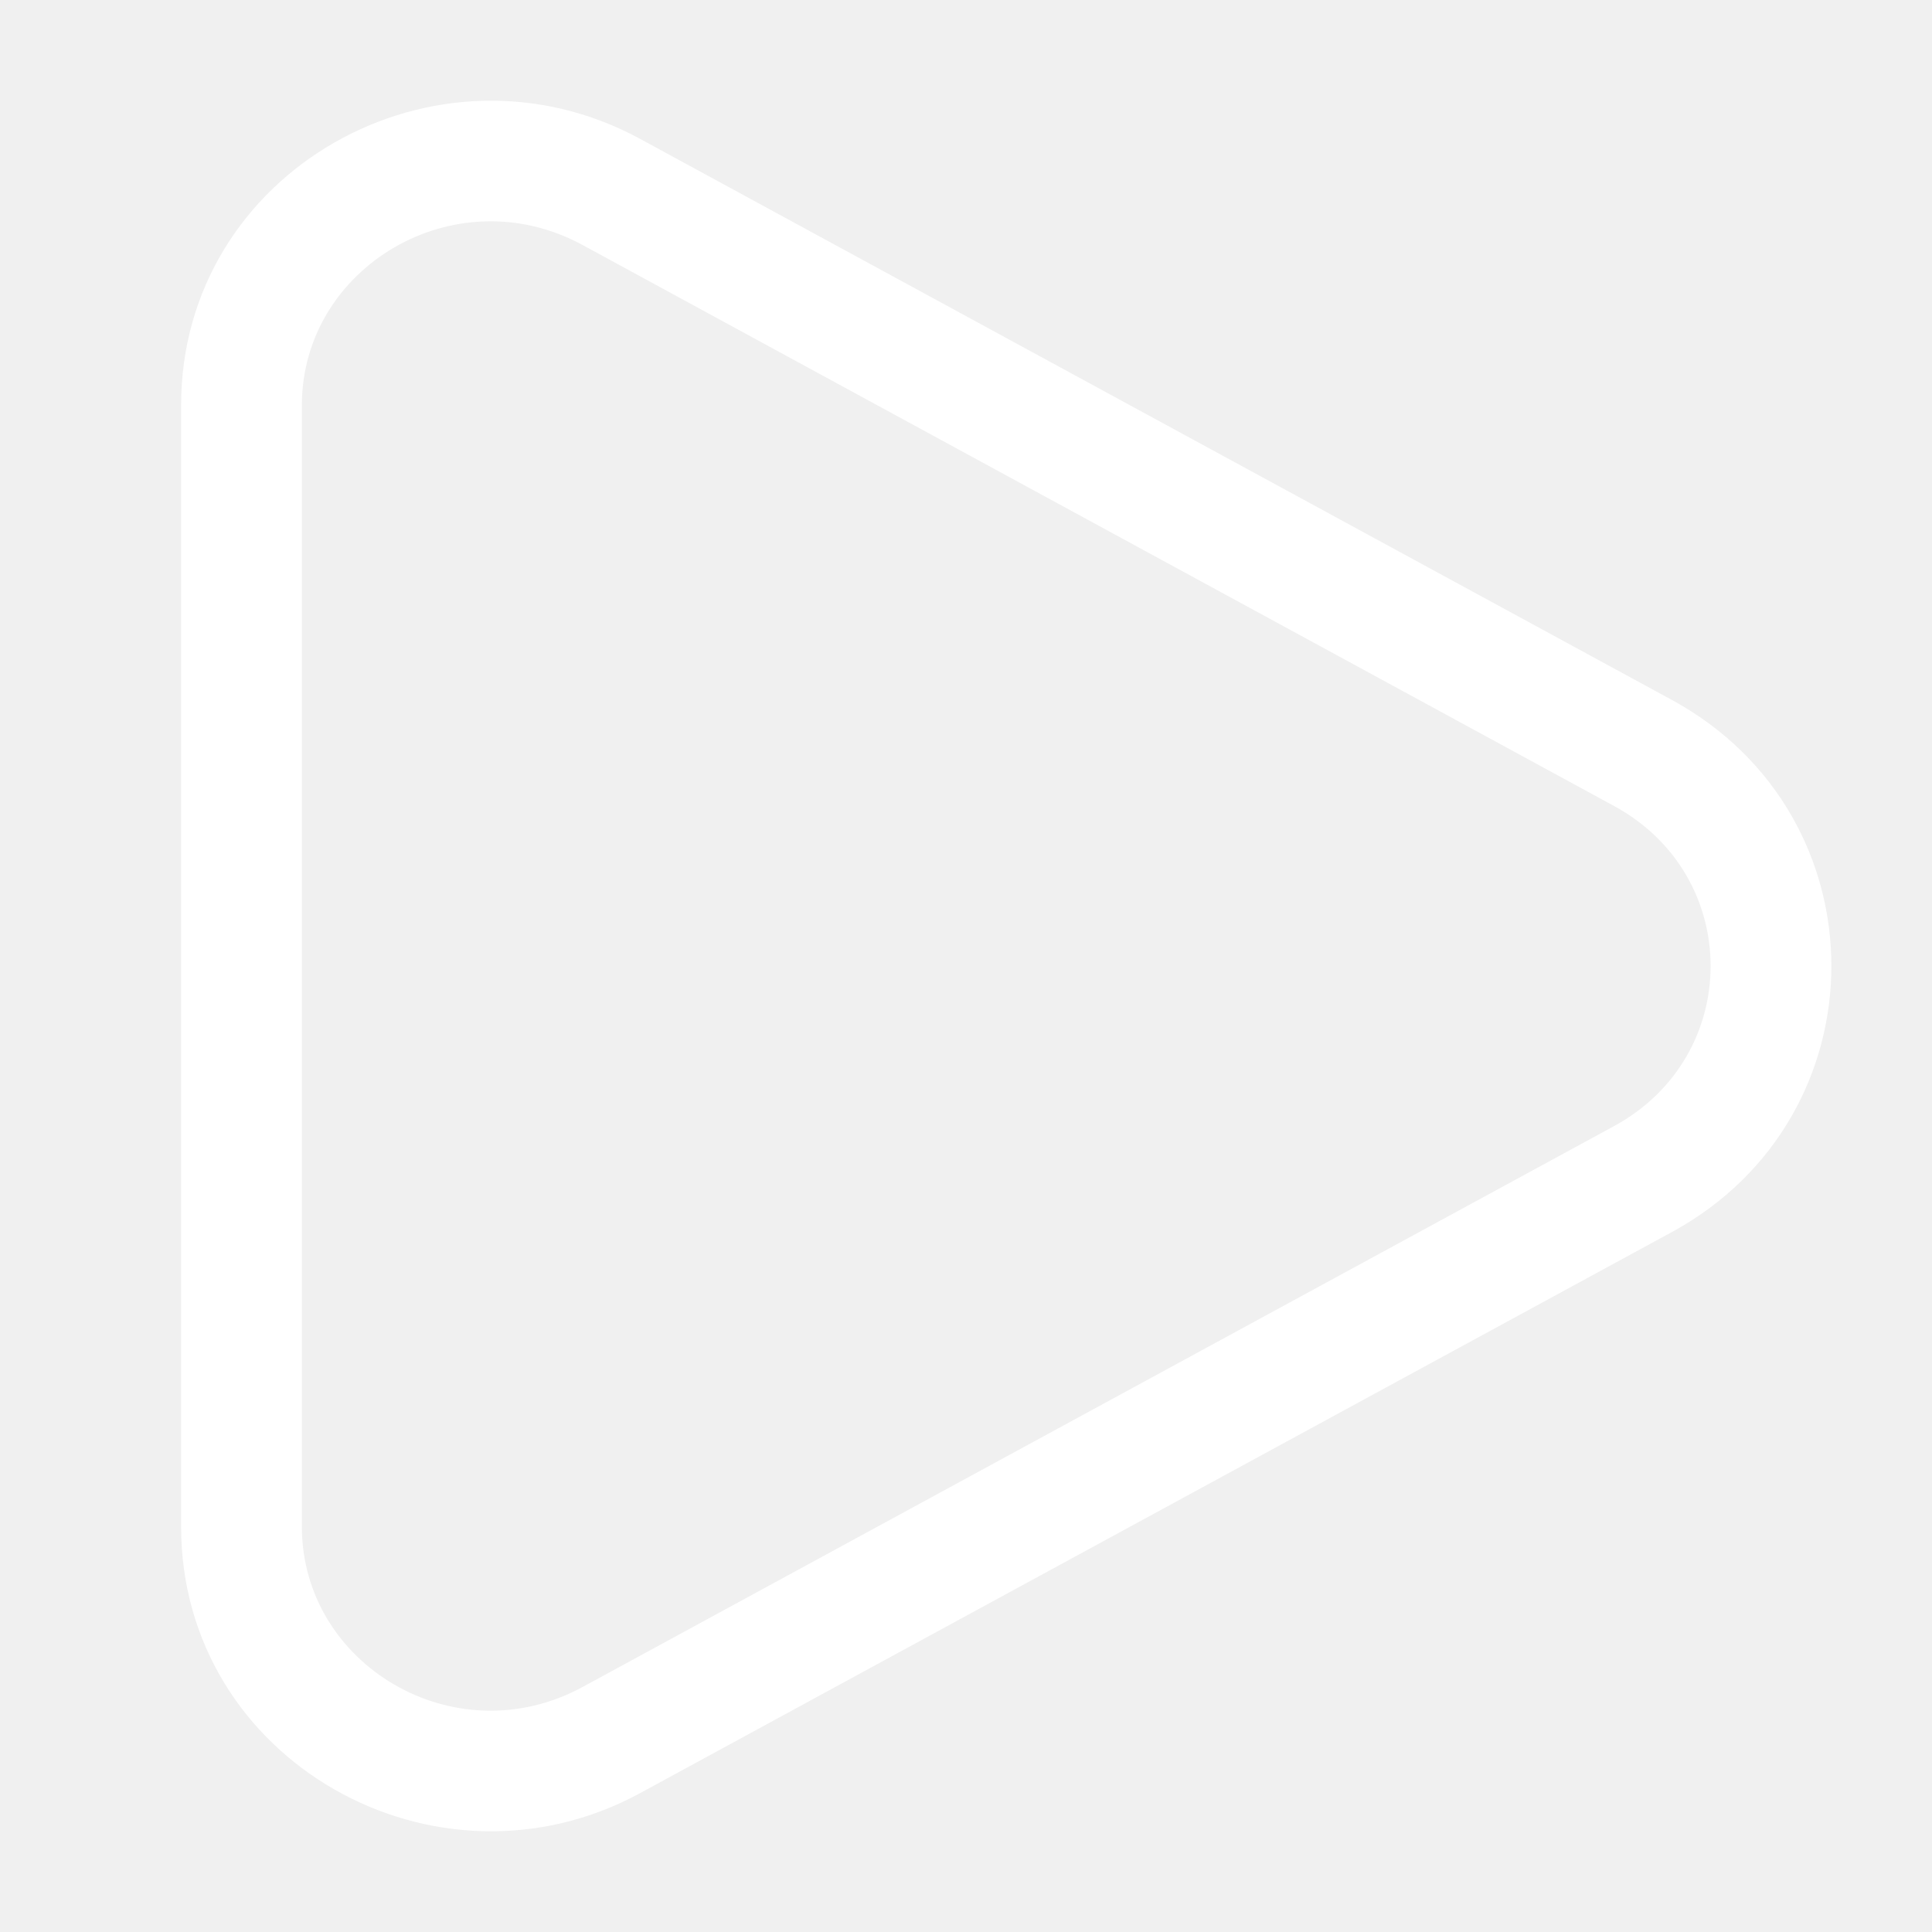
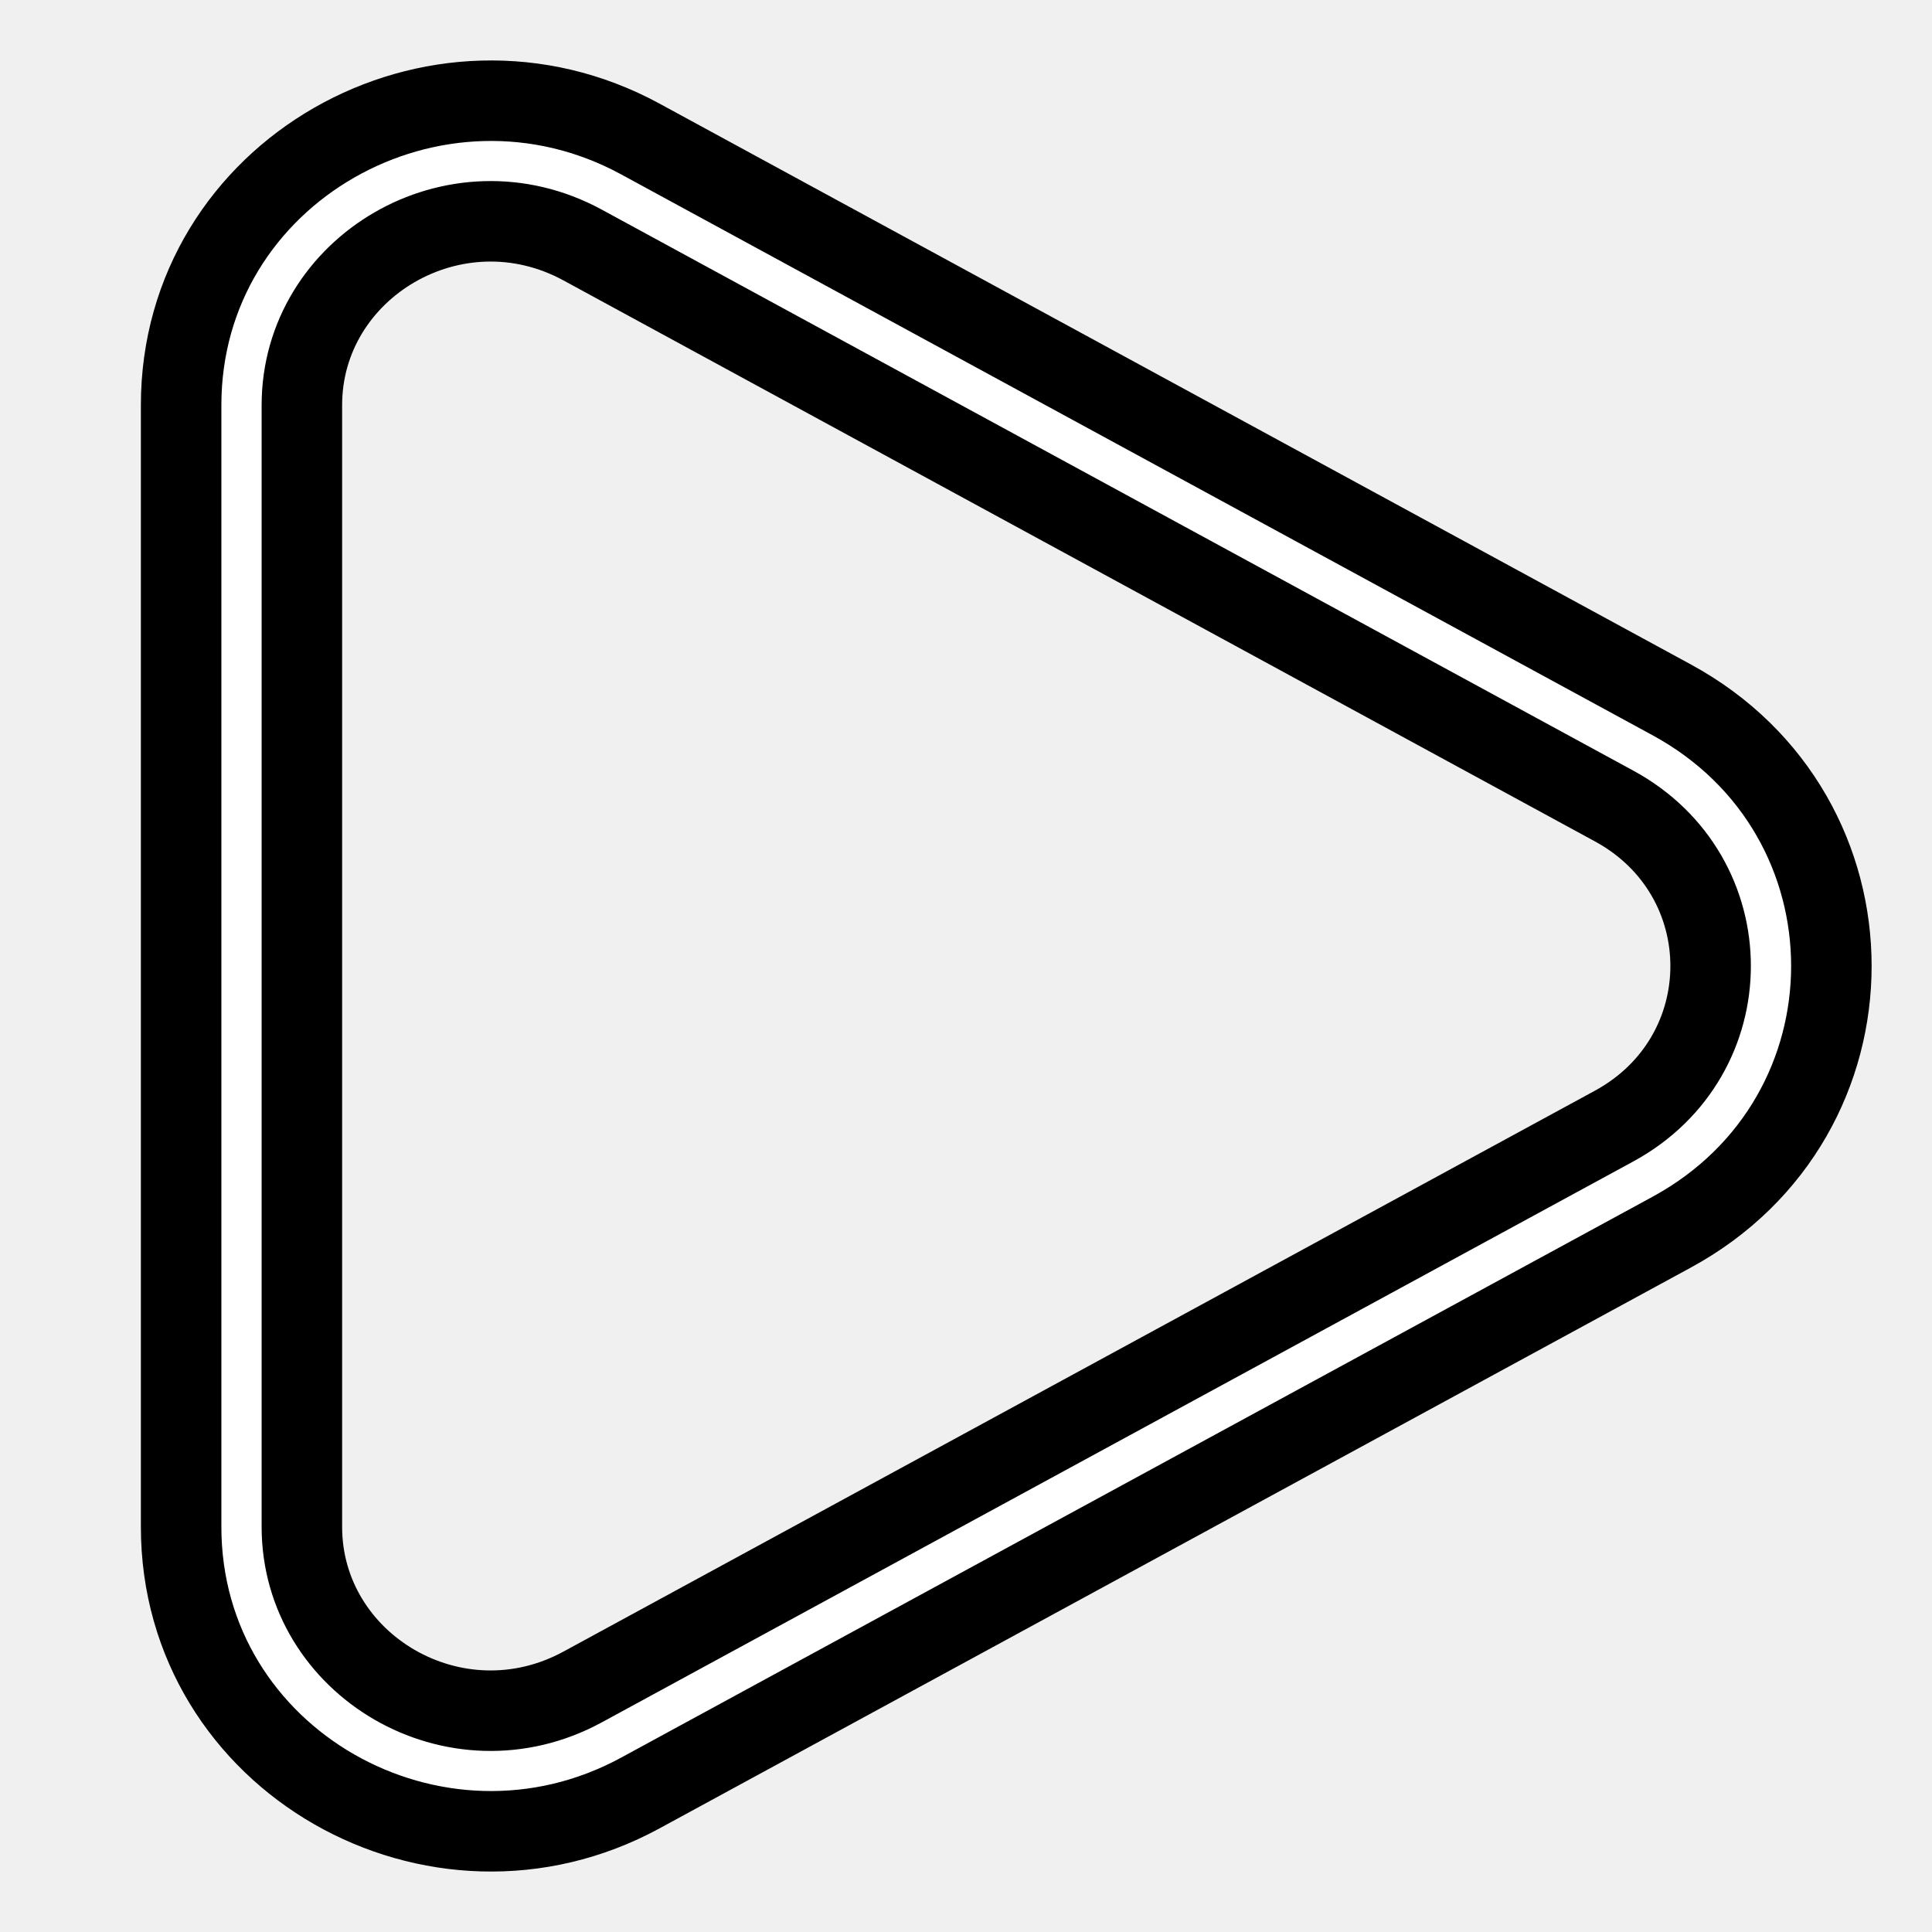
- <svg xmlns="http://www.w3.org/2000/svg" width="24px" height="24px" viewBox="0 0 24 24" fill="none">
+ <svg xmlns="http://www.w3.org/2000/svg" width="24px" height="24px" viewBox="0 0 24 24" fill="none" stroke="currentColor">
  <g id="SVGRepo_bgCarrier" stroke-width="0" />
  <g id="SVGRepo_tracerCarrier" stroke-linecap="round" stroke-linejoin="round" />
  <g id="SVGRepo_iconCarrier">
    <path fill-rule="evenodd" clip-rule="evenodd" d="M7.238 3.044C5.652 2.182 3.75 3.32 3.75 5.033L3.75 18.967C3.75 20.681 5.652 21.818 7.238 20.956L20.05 13.989C21.65 13.119 21.65 10.881 20.05 10.012L7.238 3.044ZM2.25 5.033C2.25 2.128 5.417 0.346 7.955 1.727L20.767 8.694C23.411 10.132 23.411 13.868 20.767 15.306L7.955 22.273C5.417 23.654 2.25 21.872 2.25 18.967L2.25 5.033Z" fill="#ffffff" />
  </g>
</svg>
